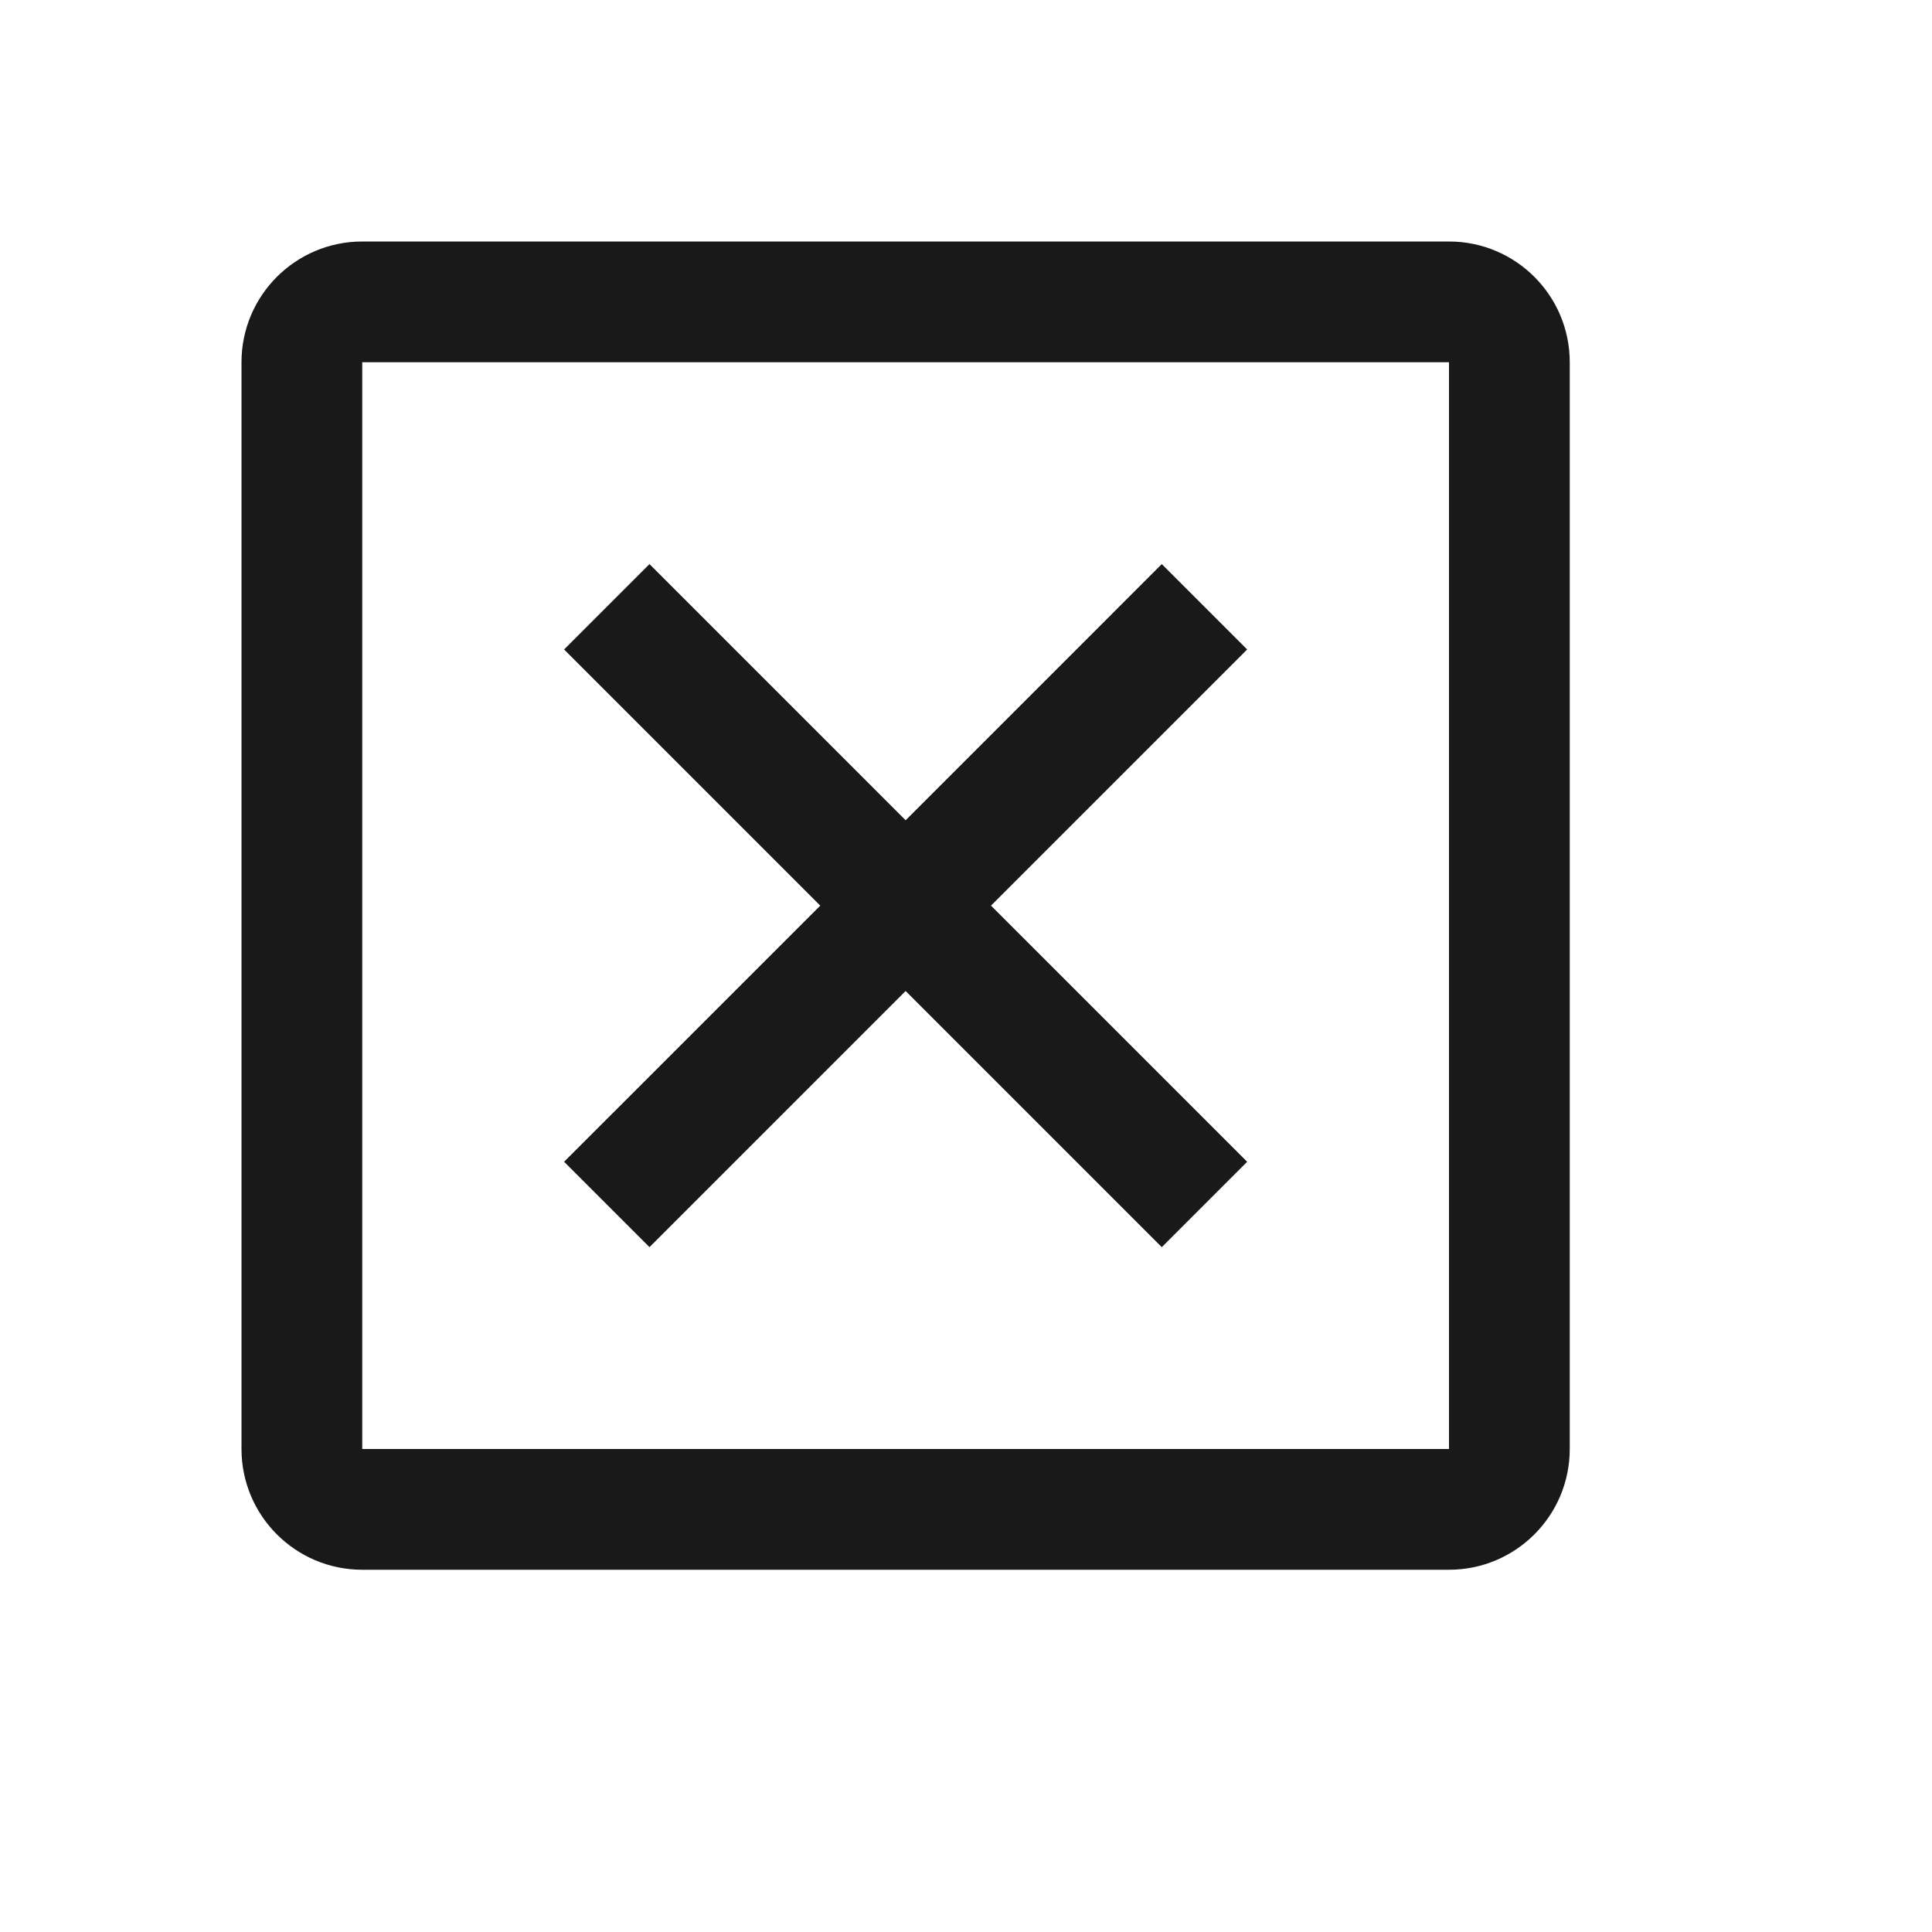
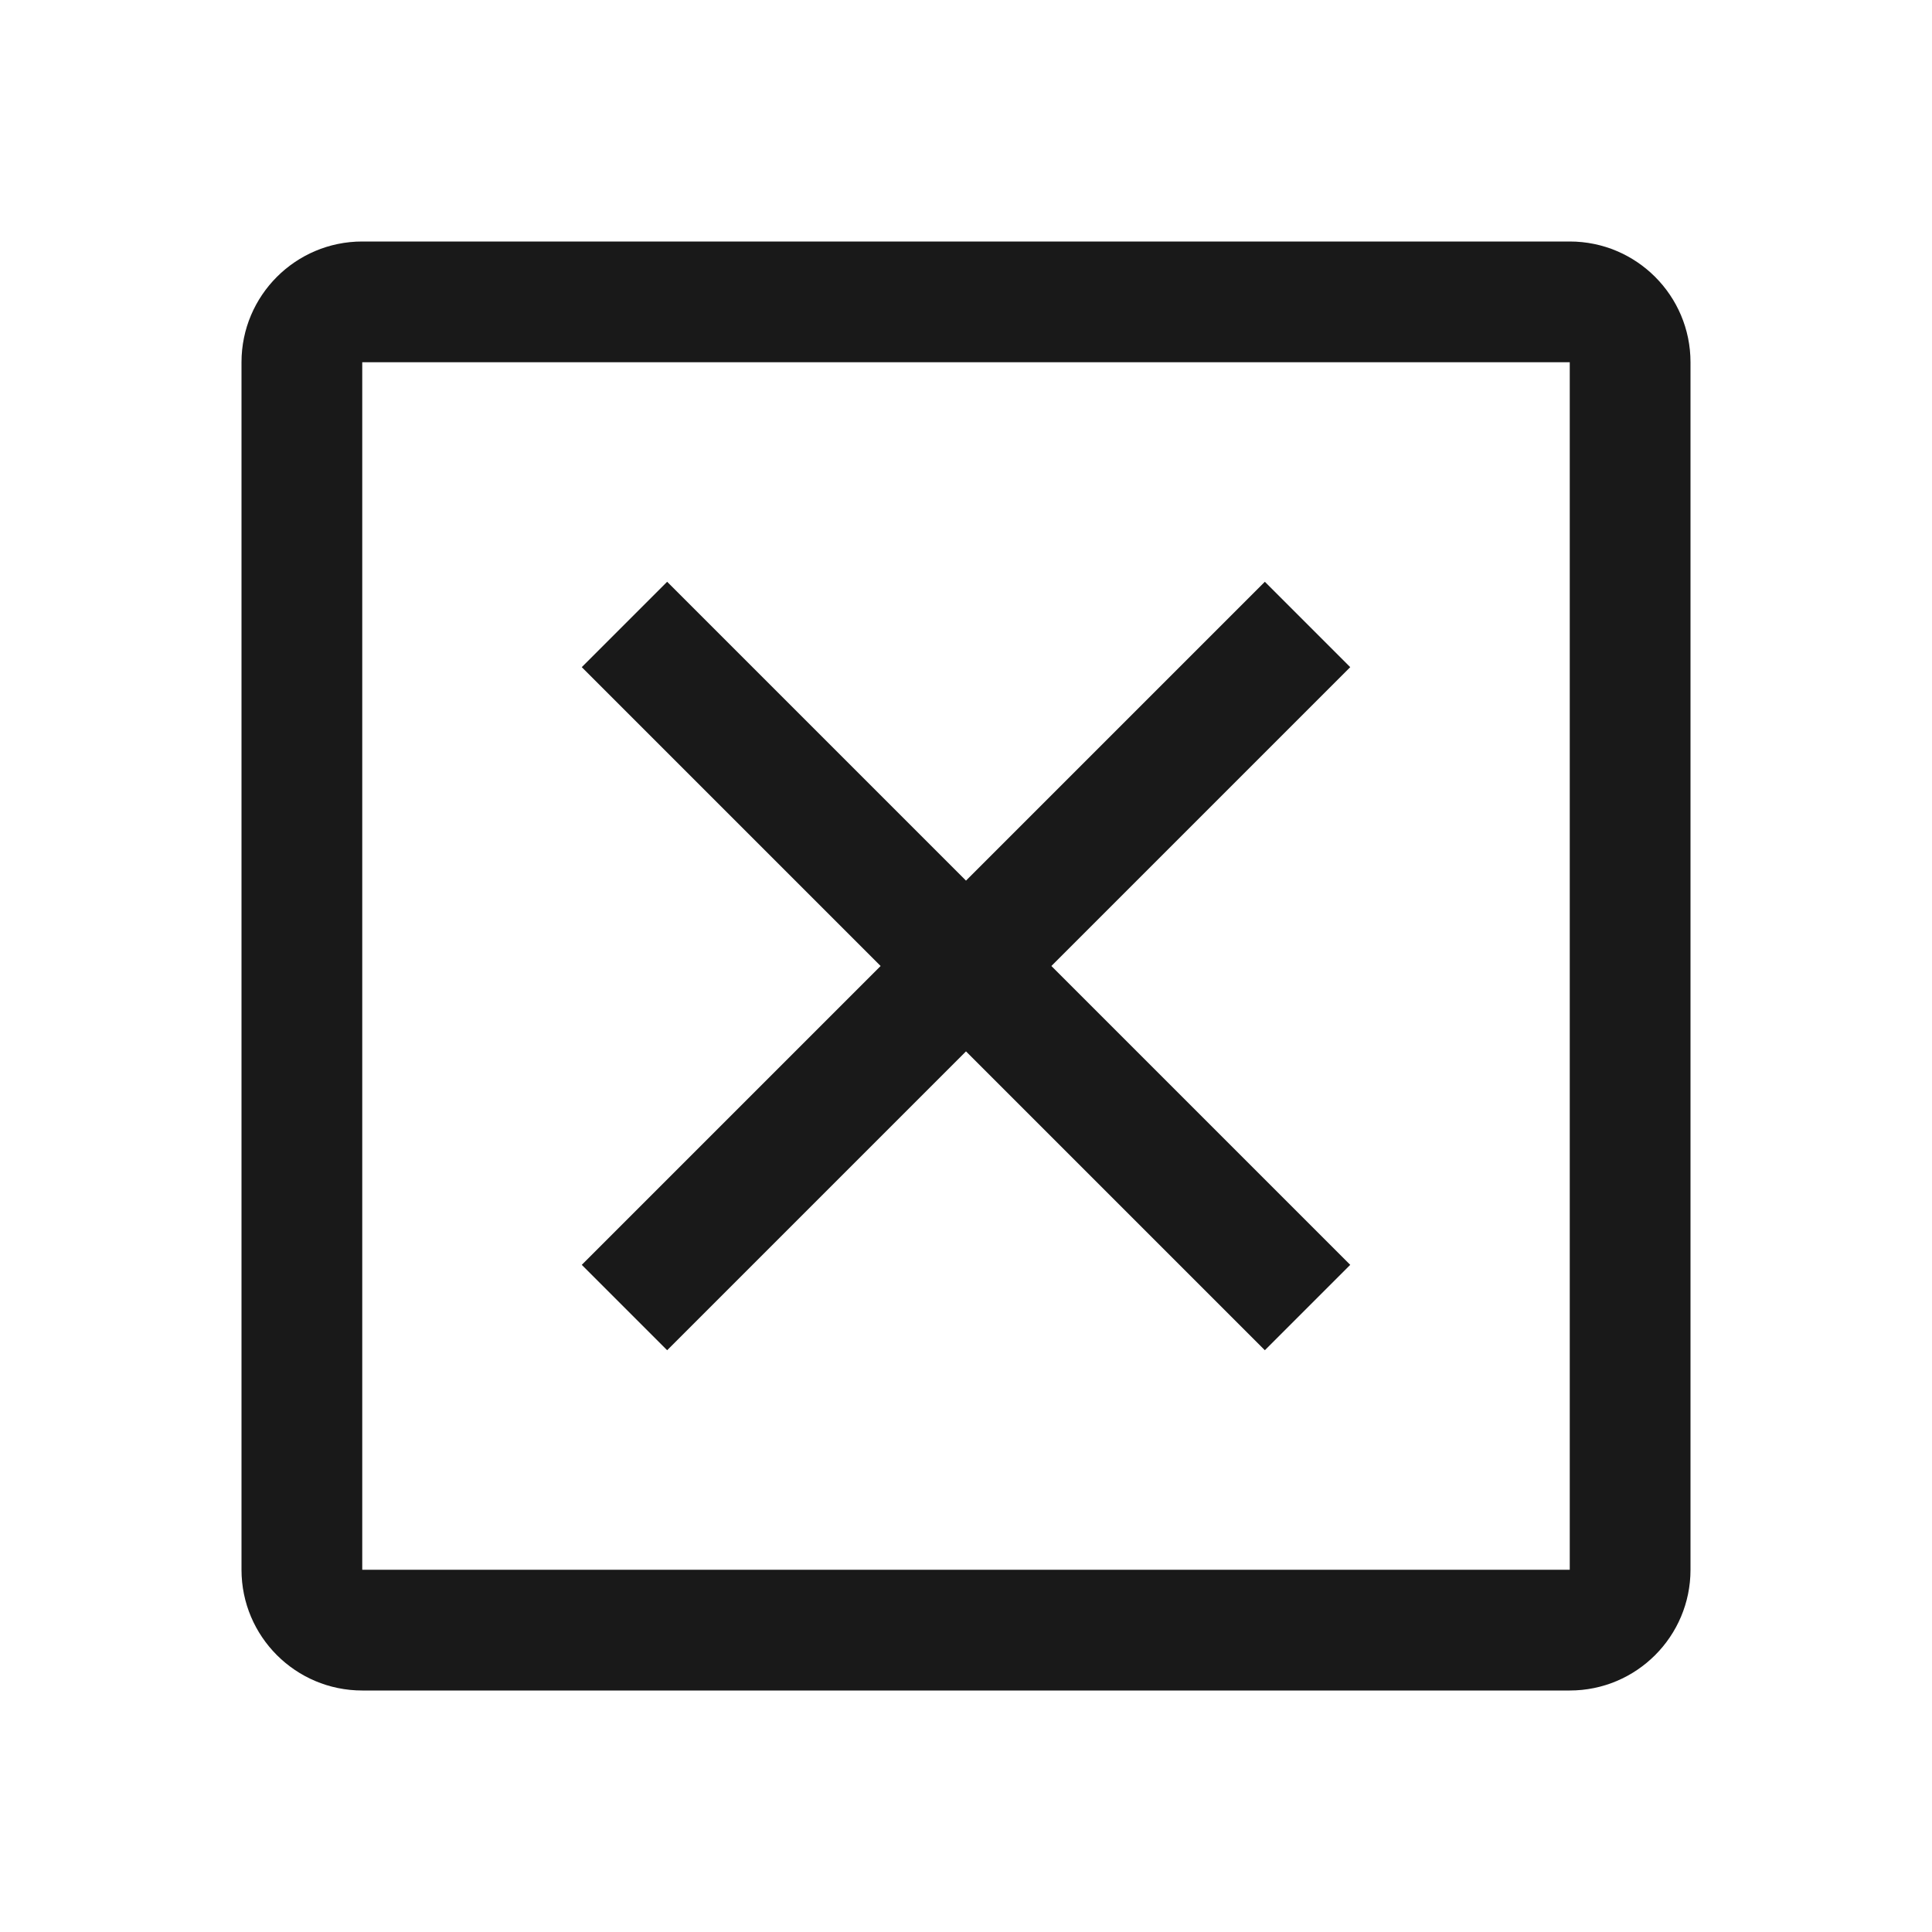
- <svg xmlns="http://www.w3.org/2000/svg" viewBox="0 0 1024 1024" version="1.1">
-   <path fill-opacity=".9" fill-rule="evenodd" d="M768 128C803.346 128 832 156.654 832 192L832 768C832 803.346 803.346 832 768 832L192 832C156.654 832 128 803.346 128 768L128 192C128 156.654 156.654 128 192 128L768 128ZM768 192L192 192 192 768 768 768 768 192ZM615.765 298.981L661.019 344.235 525.248 480 661.019 615.765 615.765 661.019 480 525.248 344.235 661.019 298.981 615.765 434.752 480 298.981 344.235 344.235 298.981 480 434.752 615.765 298.981Z" />
+ <svg xmlns="http://www.w3.org/2000/svg" width="16" height="16" viewBox="0 0 16 16" fill="none">
+   <path d="M4.818 10.475L7.293 8L4.818 5.525L5.525 4.818L8 7.293L10.475 4.818L11.182 5.525L8.707 8L11.182 10.475L10.475 11.182L8 8.707L5.525 11.182L4.818 10.475Z" fill="black" fill-opacity="0.9" />
+   <path fill-rule="evenodd" clip-rule="evenodd" d="M3 14C2.448 14 2 13.552 2 13V3C2 2.448 2.448 2 3 2H13C13.552 2 14 2.448 14 3L14 13C14 13.552 13.552 14 13 14L3 14ZM3 13L3 3L13 3L13 13L3 13Z" fill="black" fill-opacity="0.9" />
</svg>
